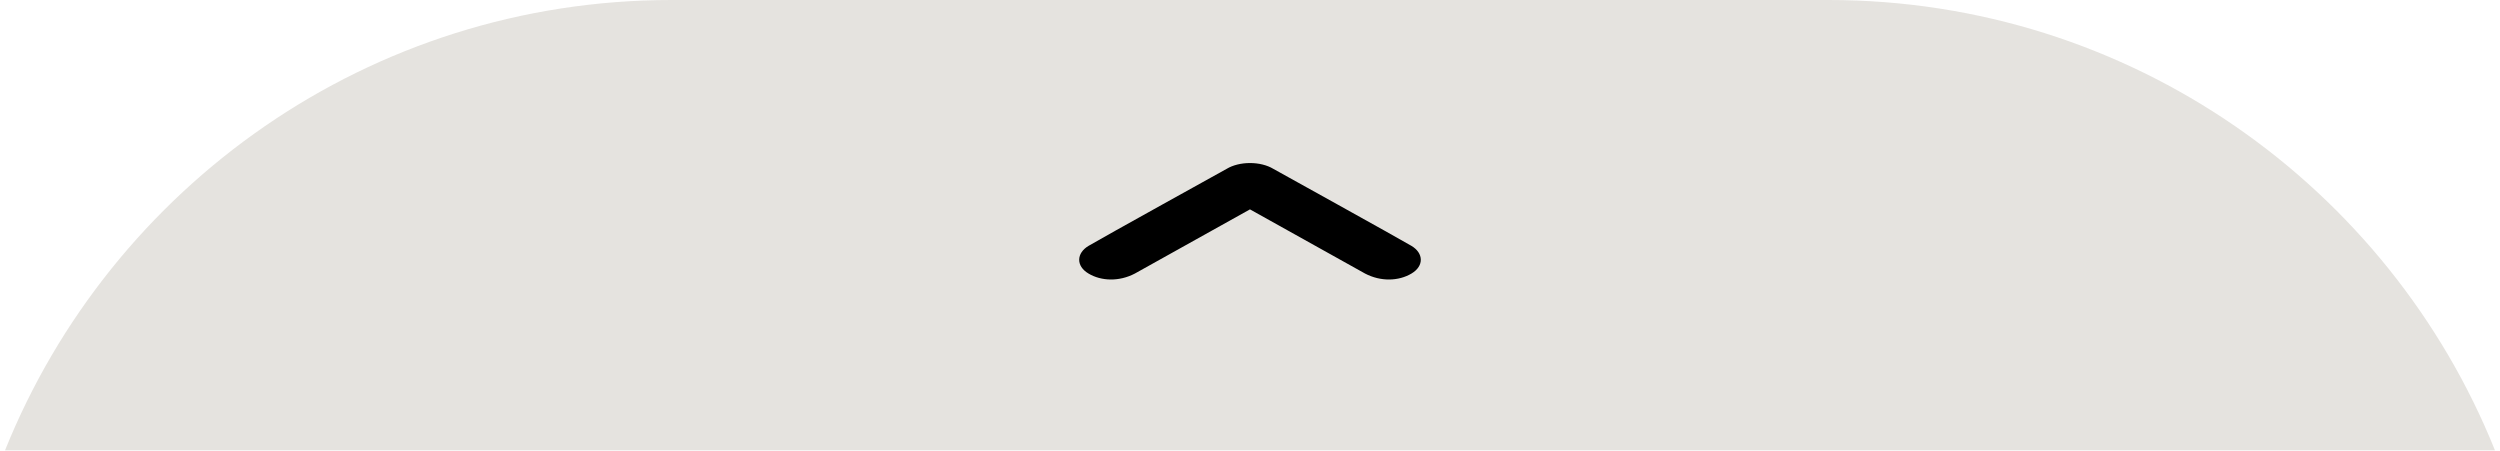
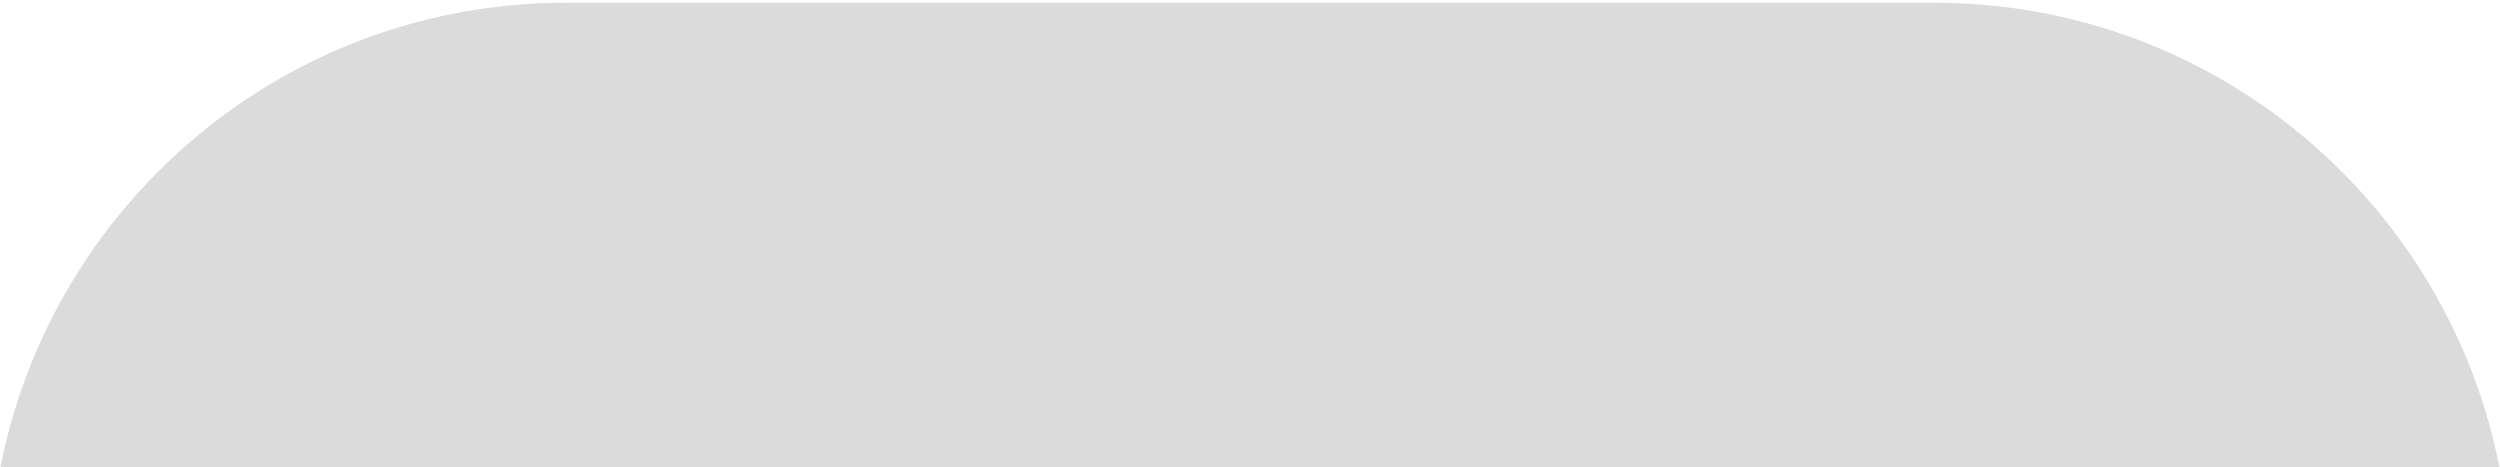
- <svg xmlns="http://www.w3.org/2000/svg" width="322" height="58" viewBox="0 0 322 58" fill="none">
-   <path fill-rule="evenodd" clip-rule="evenodd" d="M0.648 58H321.352C307.677 24.001 274.391 0 235.5 0H86.5C47.609 0 14.324 24.001 0.648 58Z" fill="#DAD7D2" fill-opacity="0.7" />
-   <path d="M181.798 35.233C180.144 36.217 177.841 36.294 175.82 35.233L160.996 26.967L146.171 35.233C144.15 36.294 141.843 36.217 140.201 35.233C138.547 34.251 138.653 32.592 140.201 31.67C141.741 30.748 158.01 21.738 158.01 21.738C158.398 21.505 158.862 21.319 159.376 21.192C159.889 21.065 160.441 21 160.999 21C161.557 21 162.11 21.065 162.623 21.192C163.137 21.319 163.601 21.505 163.988 21.738C163.988 21.738 180.25 30.748 181.798 31.67C183.349 32.592 183.452 34.251 181.798 35.233Z" fill="black" />
+ <svg xmlns="http://www.w3.org/2000/svg" width="332" height="62" viewBox="0 0 332 62" fill="none">
+   <path fill-rule="evenodd" clip-rule="evenodd" d="M1.53352e-07 62.367H331.984C325.222 27.053 294.169 0.367 256.884 0.367H75.1C37.815 0.367 6.762 27.053 1.53352e-07 62.367Z" fill="#CCCCCC" fill-opacity="0.7" />
</svg>
